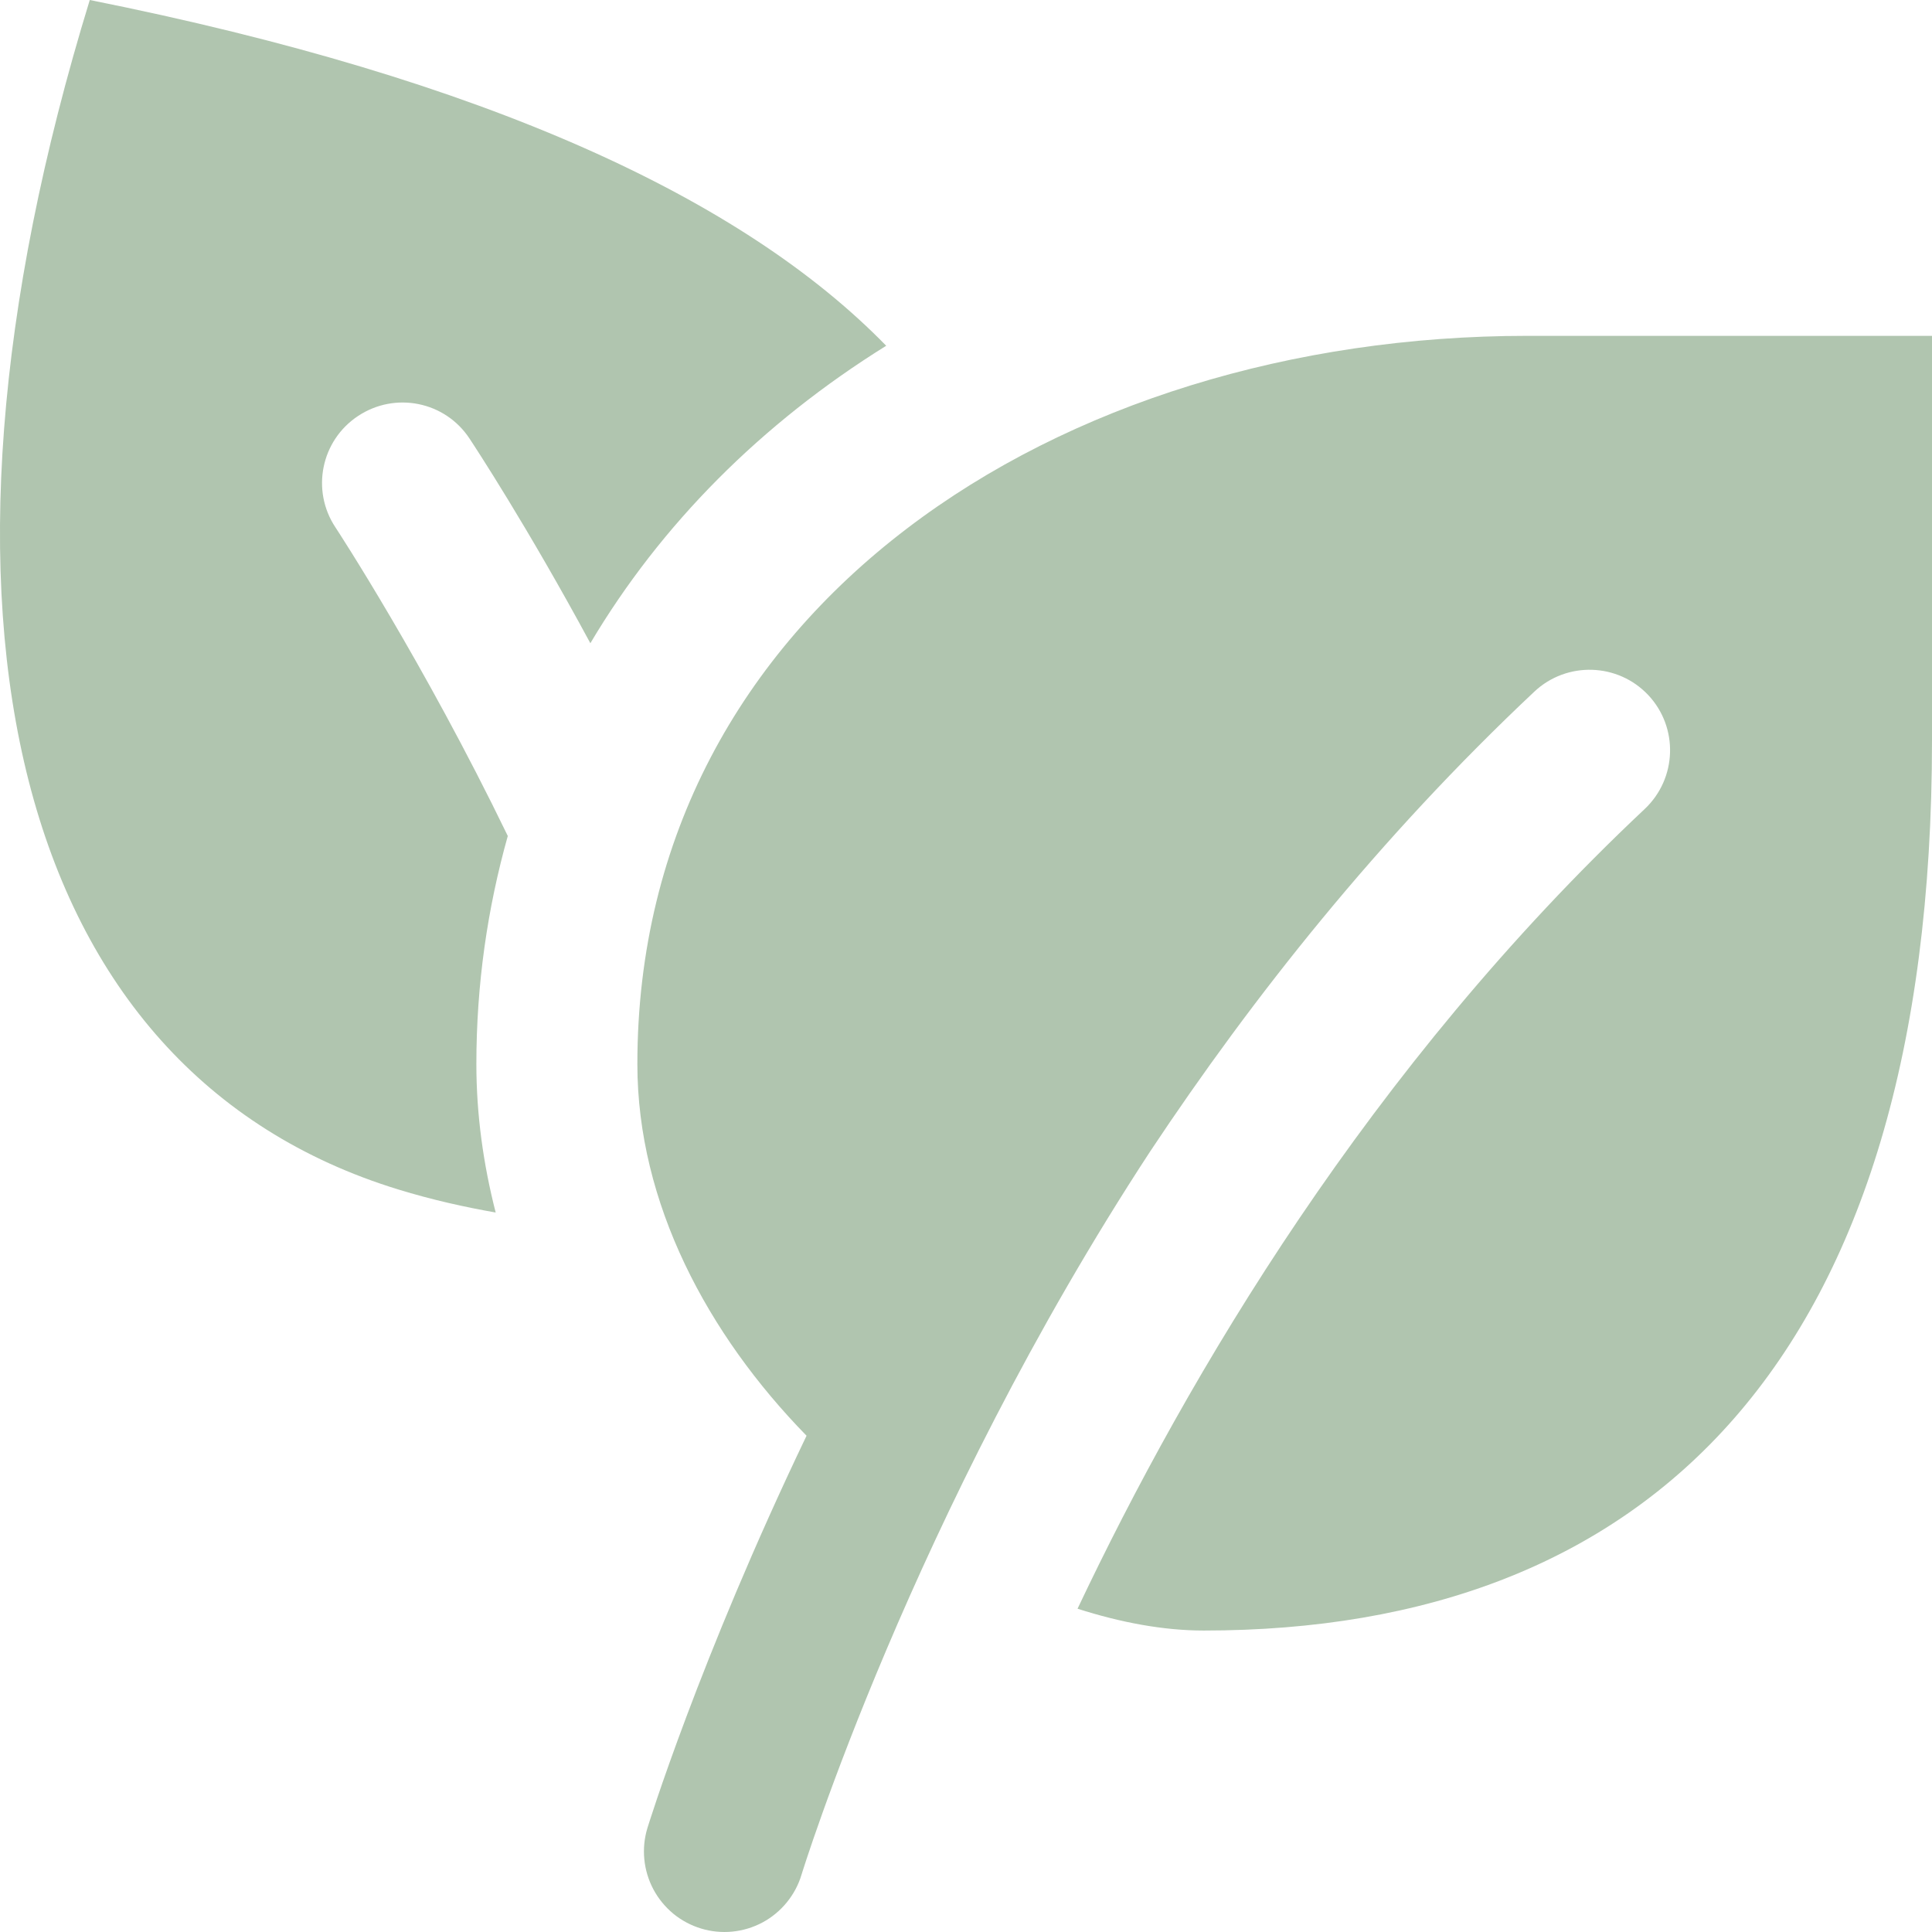
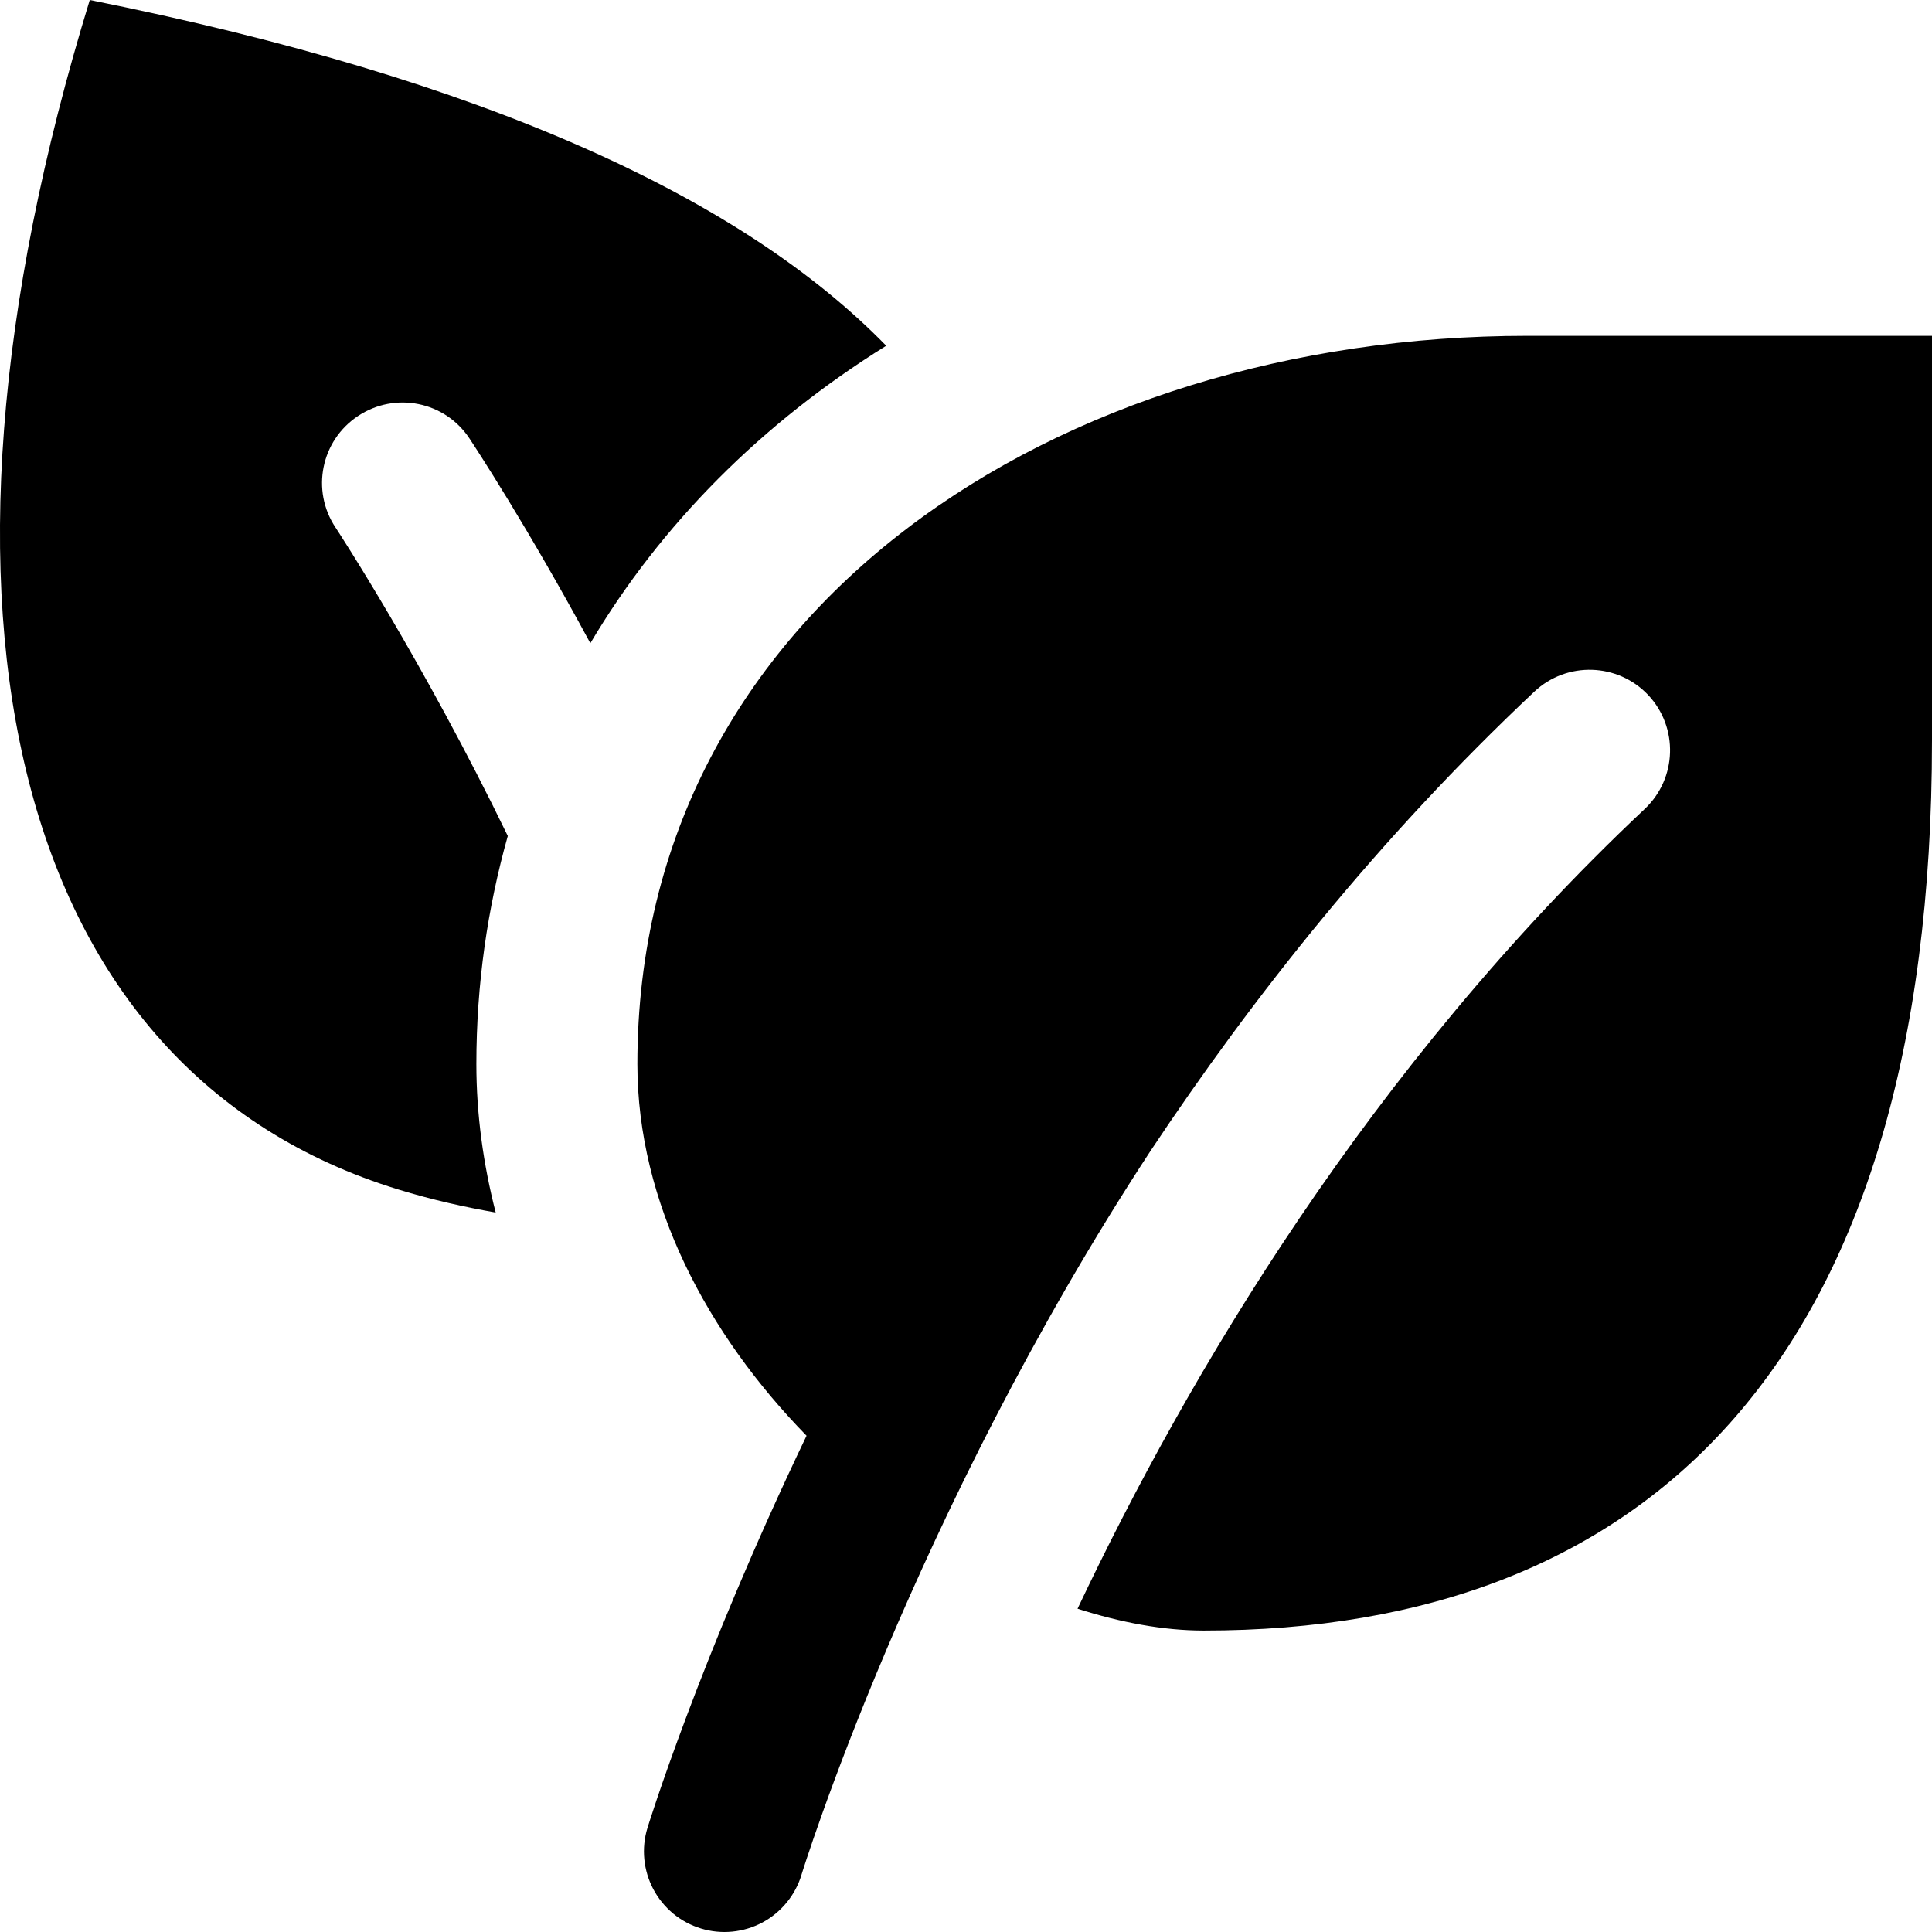
<svg xmlns="http://www.w3.org/2000/svg" width="30" height="30" viewBox="0 0 30 30" fill="none">
-   <path d="M1.394 0C-1.542 9.559 0.208 16.634 6.181 18.469C6.719 18.634 7.216 18.743 7.697 18.828C7.505 18.079 7.397 17.309 7.397 16.523C7.397 15.283 7.57 14.101 7.885 12.981C6.573 10.272 5.235 8.228 5.21 8.191C4.827 7.616 4.984 6.841 5.559 6.46C6.136 6.077 6.91 6.233 7.29 6.809C7.372 6.933 8.186 8.171 9.167 9.988C10.263 8.141 11.828 6.571 13.761 5.369C11.539 3.089 7.569 1.235 1.394 0ZM23.716 5.215C16.437 5.215 9.897 9.437 9.897 16.523C9.897 18.682 10.986 20.72 12.524 22.294C10.852 25.783 10.053 28.386 10.053 28.386C10.005 28.543 9.989 28.708 10.005 28.871C10.021 29.035 10.069 29.193 10.146 29.338C10.223 29.483 10.329 29.611 10.455 29.716C10.582 29.82 10.728 29.898 10.886 29.946C11.043 29.994 11.208 30.01 11.371 29.994C11.534 29.978 11.693 29.93 11.838 29.853C11.983 29.775 12.111 29.67 12.215 29.543C12.319 29.416 12.398 29.27 12.445 29.113C12.445 29.113 14.163 23.525 17.862 17.876C19.452 15.482 21.41 13.011 23.826 10.739C24.329 10.267 25.121 10.291 25.594 10.793C26.066 11.296 26.042 12.087 25.54 12.561C21.267 16.579 18.451 21.35 16.732 24.98C17.401 25.194 18.064 25.319 18.692 25.319C25.587 25.319 30 21.129 30 11.496V5.215H23.716Z" fill="#B0C5AF" />
+   <path d="M1.394 0C-1.542 9.559 0.208 16.634 6.181 18.469C6.719 18.634 7.216 18.743 7.697 18.828C7.505 18.079 7.397 17.309 7.397 16.523C7.397 15.283 7.57 14.101 7.885 12.981C6.573 10.272 5.235 8.228 5.21 8.191C4.827 7.616 4.984 6.841 5.559 6.46C6.136 6.077 6.91 6.233 7.29 6.809C7.372 6.933 8.186 8.171 9.167 9.988C10.263 8.141 11.828 6.571 13.761 5.369C11.539 3.089 7.569 1.235 1.394 0ZM23.716 5.215C16.437 5.215 9.897 9.437 9.897 16.523C9.897 18.682 10.986 20.72 12.524 22.294C10.852 25.783 10.053 28.386 10.053 28.386C10.005 28.543 9.989 28.708 10.005 28.871C10.021 29.035 10.069 29.193 10.146 29.338C10.223 29.483 10.329 29.611 10.455 29.716C10.582 29.82 10.728 29.898 10.886 29.946C11.043 29.994 11.208 30.01 11.371 29.994C11.534 29.978 11.693 29.93 11.838 29.853C11.983 29.775 12.111 29.67 12.215 29.543C12.319 29.416 12.398 29.27 12.445 29.113C12.445 29.113 14.163 23.525 17.862 17.876C19.452 15.482 21.41 13.011 23.826 10.739C24.329 10.267 25.121 10.291 25.594 10.793C26.066 11.296 26.042 12.087 25.54 12.561C21.267 16.579 18.451 21.35 16.732 24.98C17.401 25.194 18.064 25.319 18.692 25.319C25.587 25.319 30 21.129 30 11.496V5.215H23.716Z" fill="currentColor" />
</svg>
